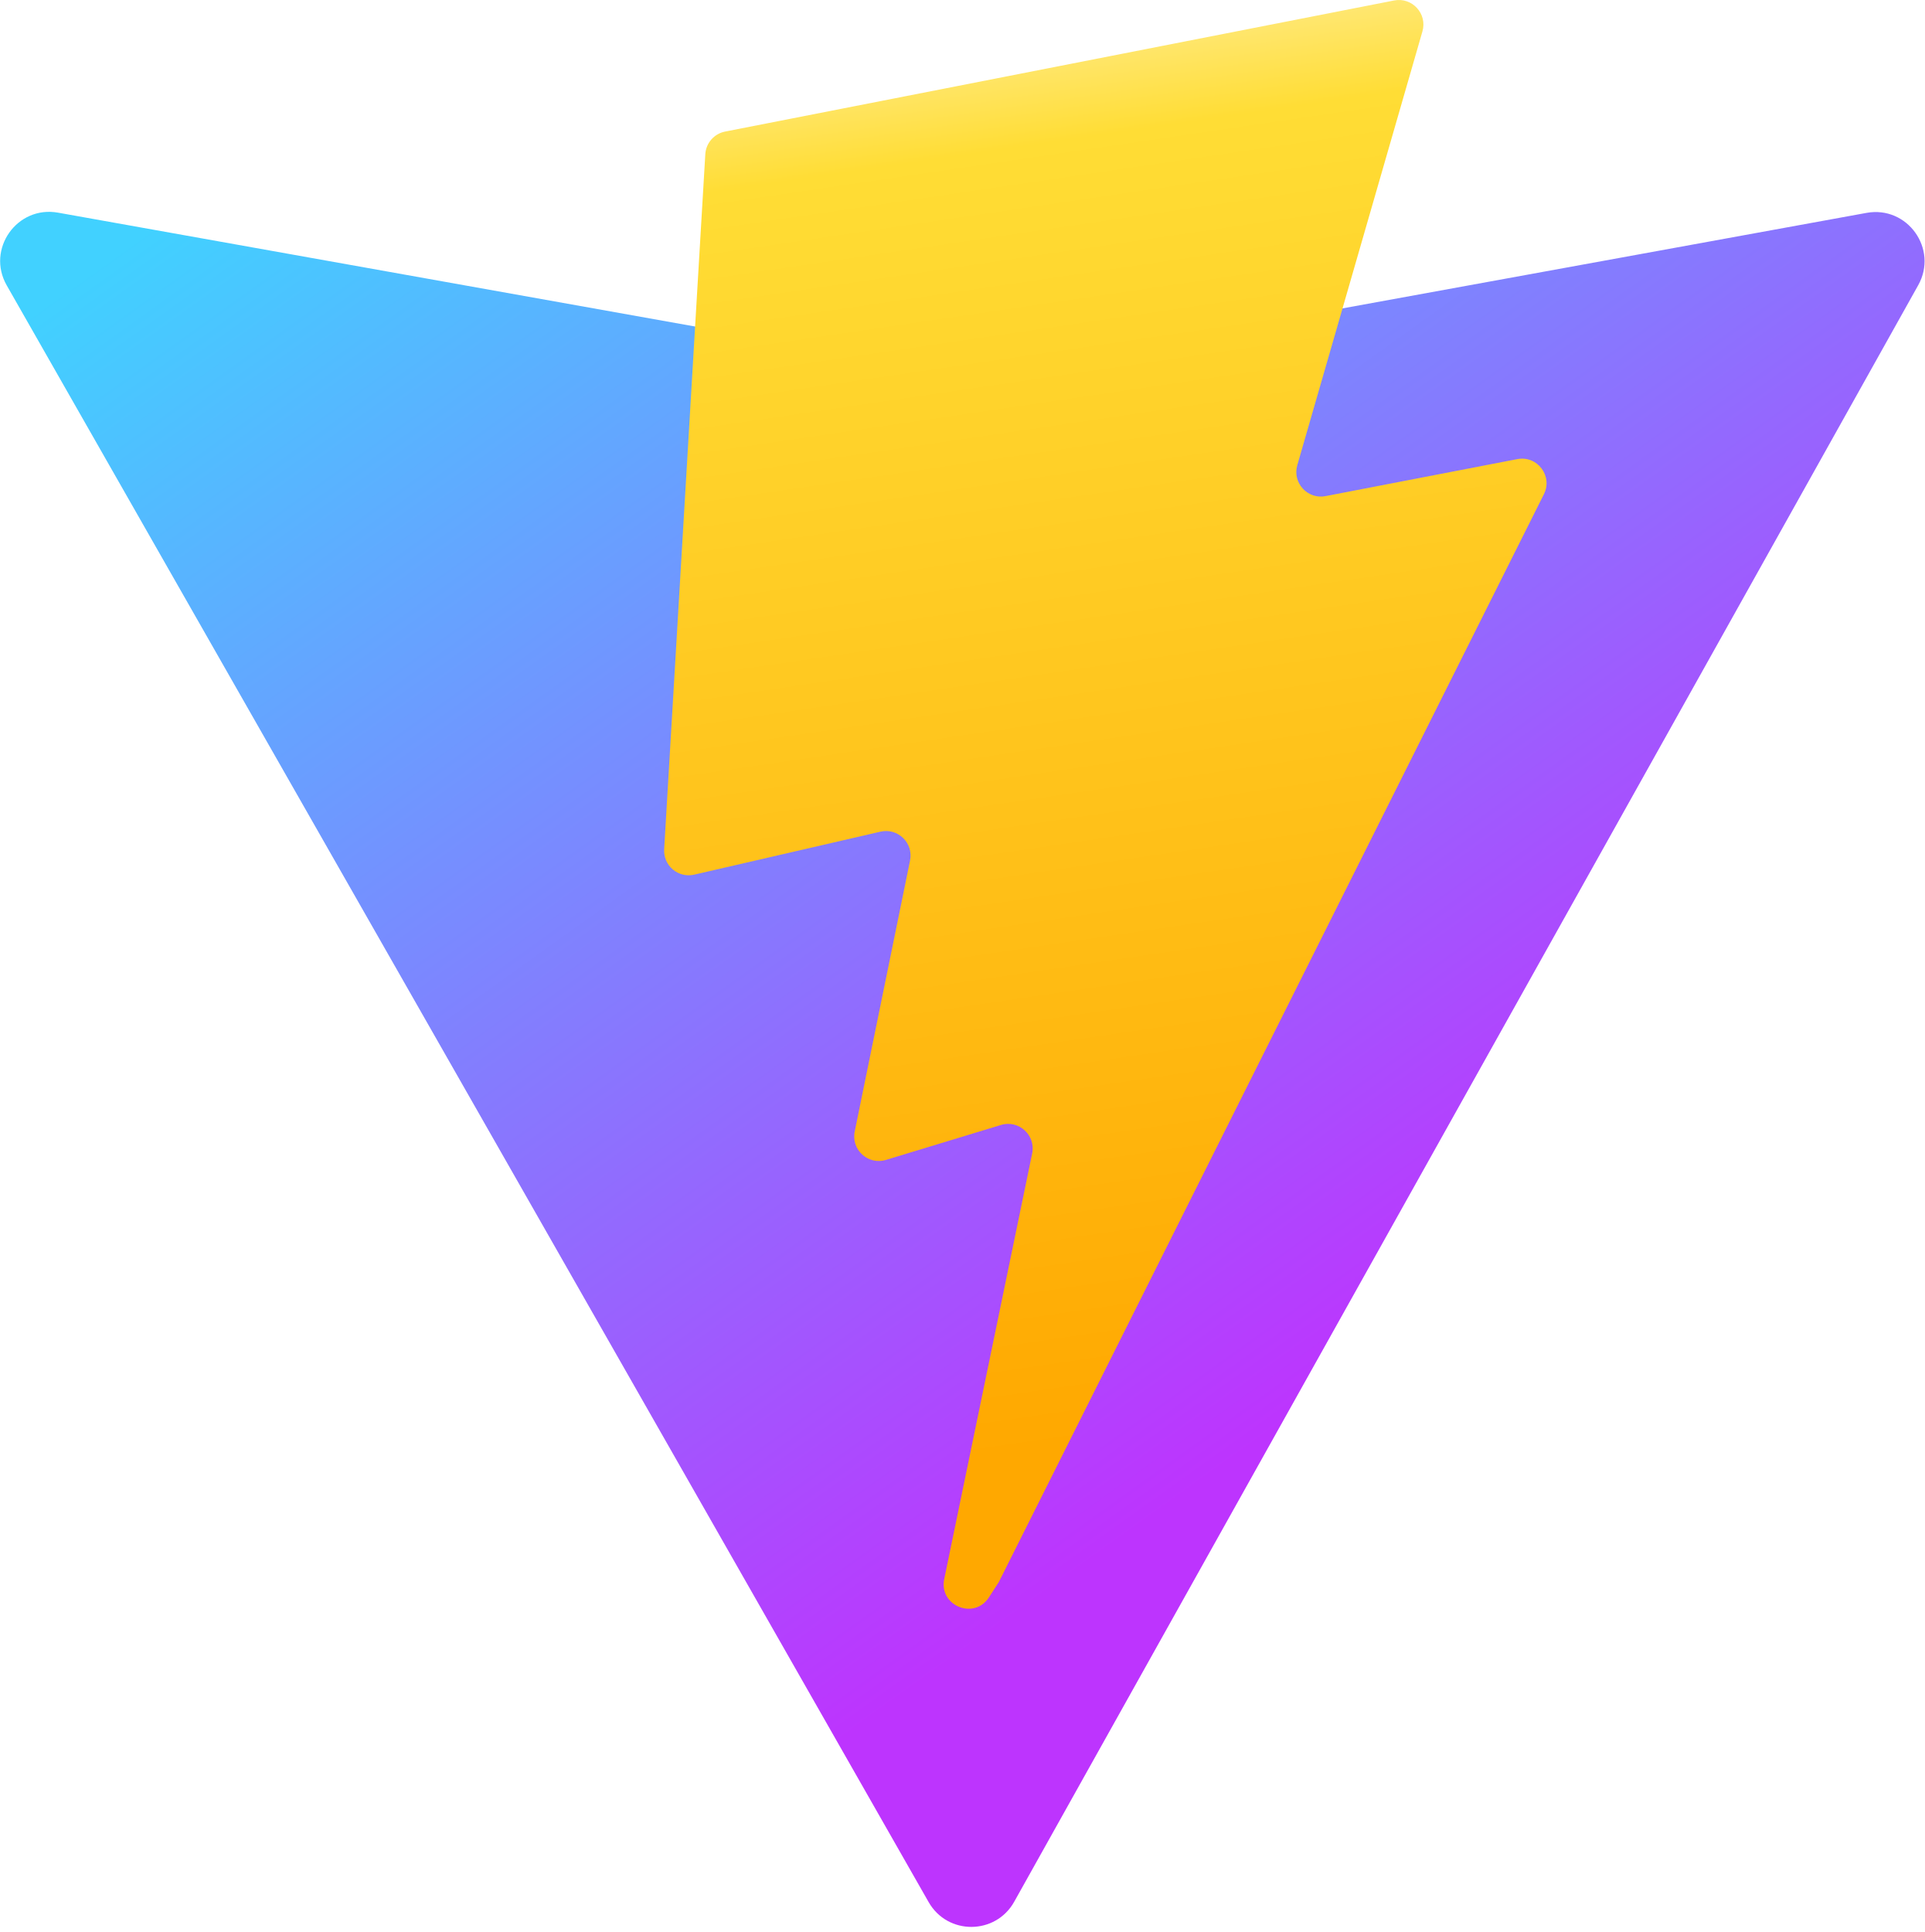
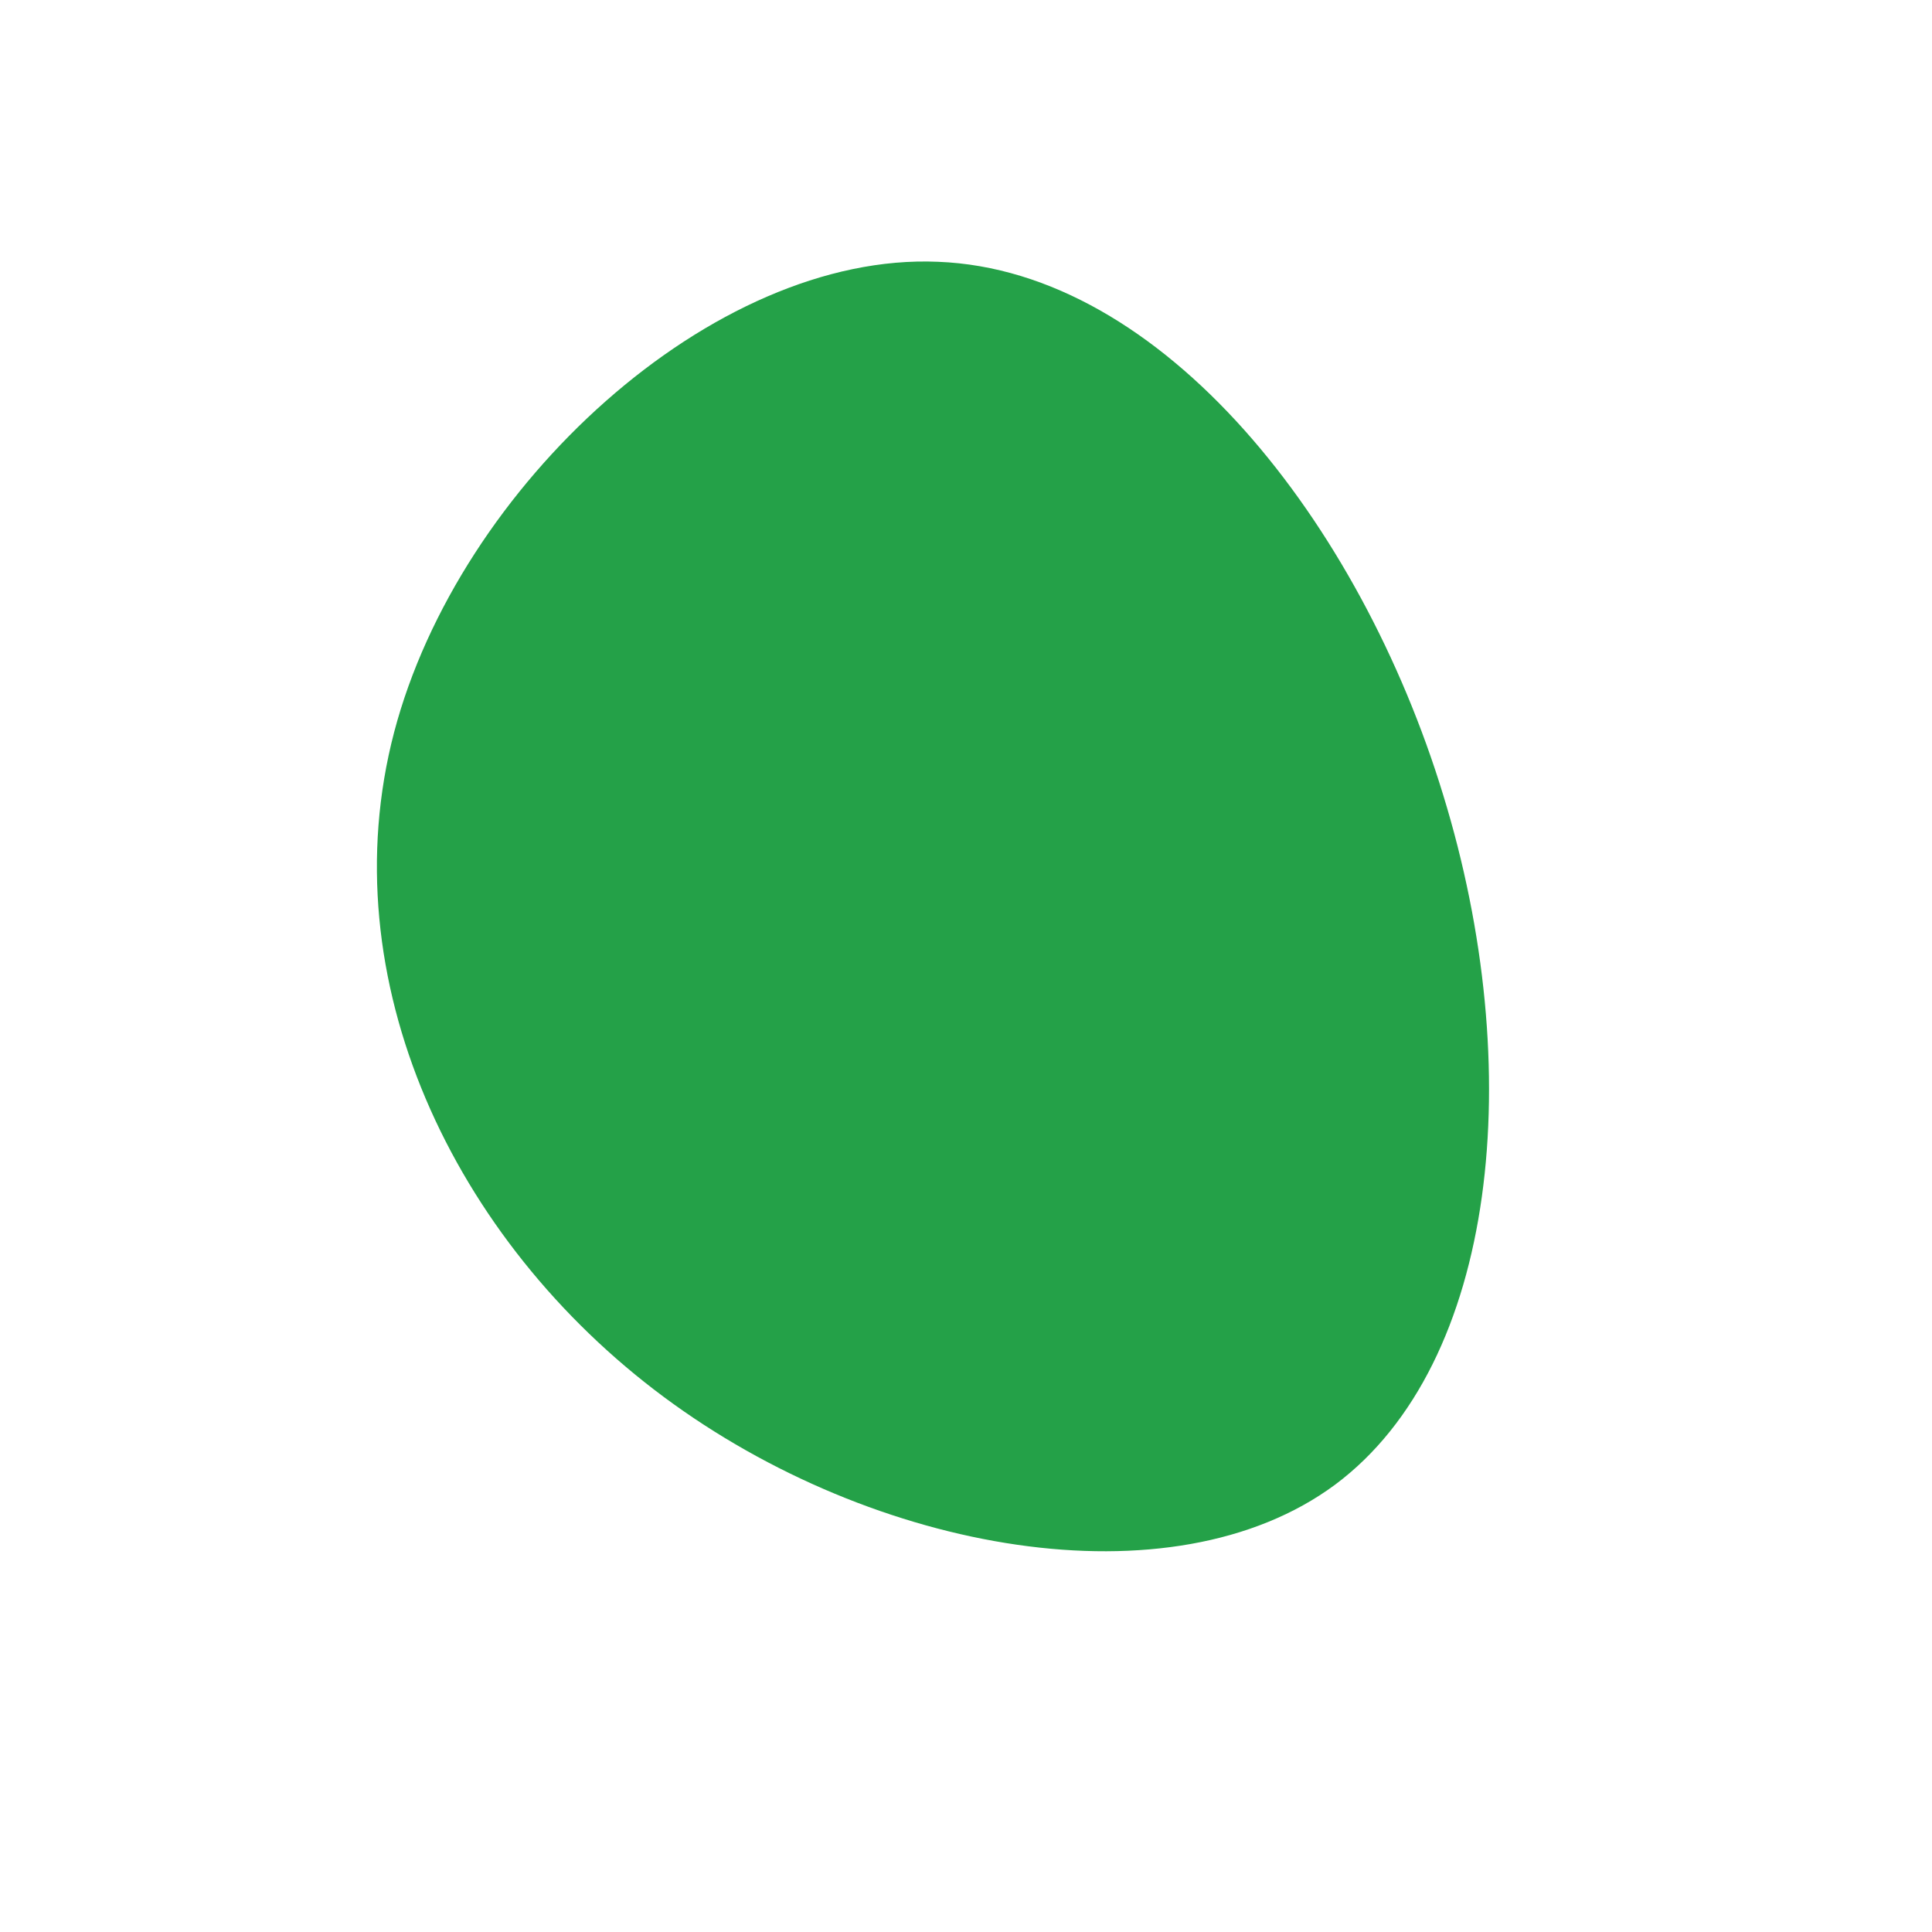
- <svg xmlns="http://www.w3.org/2000/svg" aria-hidden="true" role="img" class="iconify iconify--logos" width="31.88" height="32" preserveAspectRatio="xMidYMid meet" viewBox="0 0 256 257">
-   <defs>
-     <linearGradient id="IconifyId1813088fe1fbc01fb466" x1="-.828%" x2="57.636%" y1="7.652%" y2="78.411%">
-       <stop offset="0%" stop-color="#41D1FF" />
-       <stop offset="100%" stop-color="#BD34FE" />
-     </linearGradient>
-     <linearGradient id="IconifyId1813088fe1fbc01fb467" x1="43.376%" x2="50.316%" y1="2.242%" y2="89.03%">
-       <stop offset="0%" stop-color="#FFEA83" />
-       <stop offset="8.333%" stop-color="#FFDD35" />
-       <stop offset="100%" stop-color="#FFA800" />
-     </linearGradient>
-   </defs>
-   <path fill="url(#IconifyId1813088fe1fbc01fb466)" d="M255.153 37.938L134.897 252.976c-2.483 4.44-8.862 4.466-11.382.048L.875 37.958c-2.746-4.814 1.371-10.646 6.827-9.67l120.385 21.517a6.537 6.537 0 0 0 2.322-.004l117.867-21.483c5.438-.991 9.574 4.796 6.877 9.62Z" />
-   <path fill="url(#IconifyId1813088fe1fbc01fb467)" d="M185.432.063L96.44 17.501a3.268 3.268 0 0 0-2.634 3.014l-5.474 92.456a3.268 3.268 0 0 0 3.997 3.378l24.777-5.718c2.318-.535 4.413 1.507 3.936 3.838l-7.361 36.047c-.495 2.426 1.782 4.5 4.151 3.78l15.304-4.649c2.372-.72 4.652 1.36 4.15 3.788l-11.698 56.621c-.732 3.542 3.979 5.473 5.943 2.437l1.313-2.028l72.516-144.72c1.215-2.423-.88-5.186-3.54-4.672l-25.505 4.922c-2.396.462-4.435-1.77-3.759-4.114l16.646-57.705c.677-2.35-1.37-4.583-3.769-4.113Z" />
+ <svg xmlns="http://www.w3.org/2000/svg" viewBox="0 0 200 200">
+   <path fill="#24A148" d="M49.4,-17.7C58.1,10.6,55.1,41.1,38.2,53.7C21.3,66.2,-9.5,60.8,-31.3,44.6C-53.1,28.4,-65.9,1.4,-59.2,-24.2C-52.5,-49.7,-26.2,-73.9,-2.9,-72.9C20.4,-72,40.8,-45.9,49.4,-17.7Z" transform="translate(100 100)" />
</svg>
